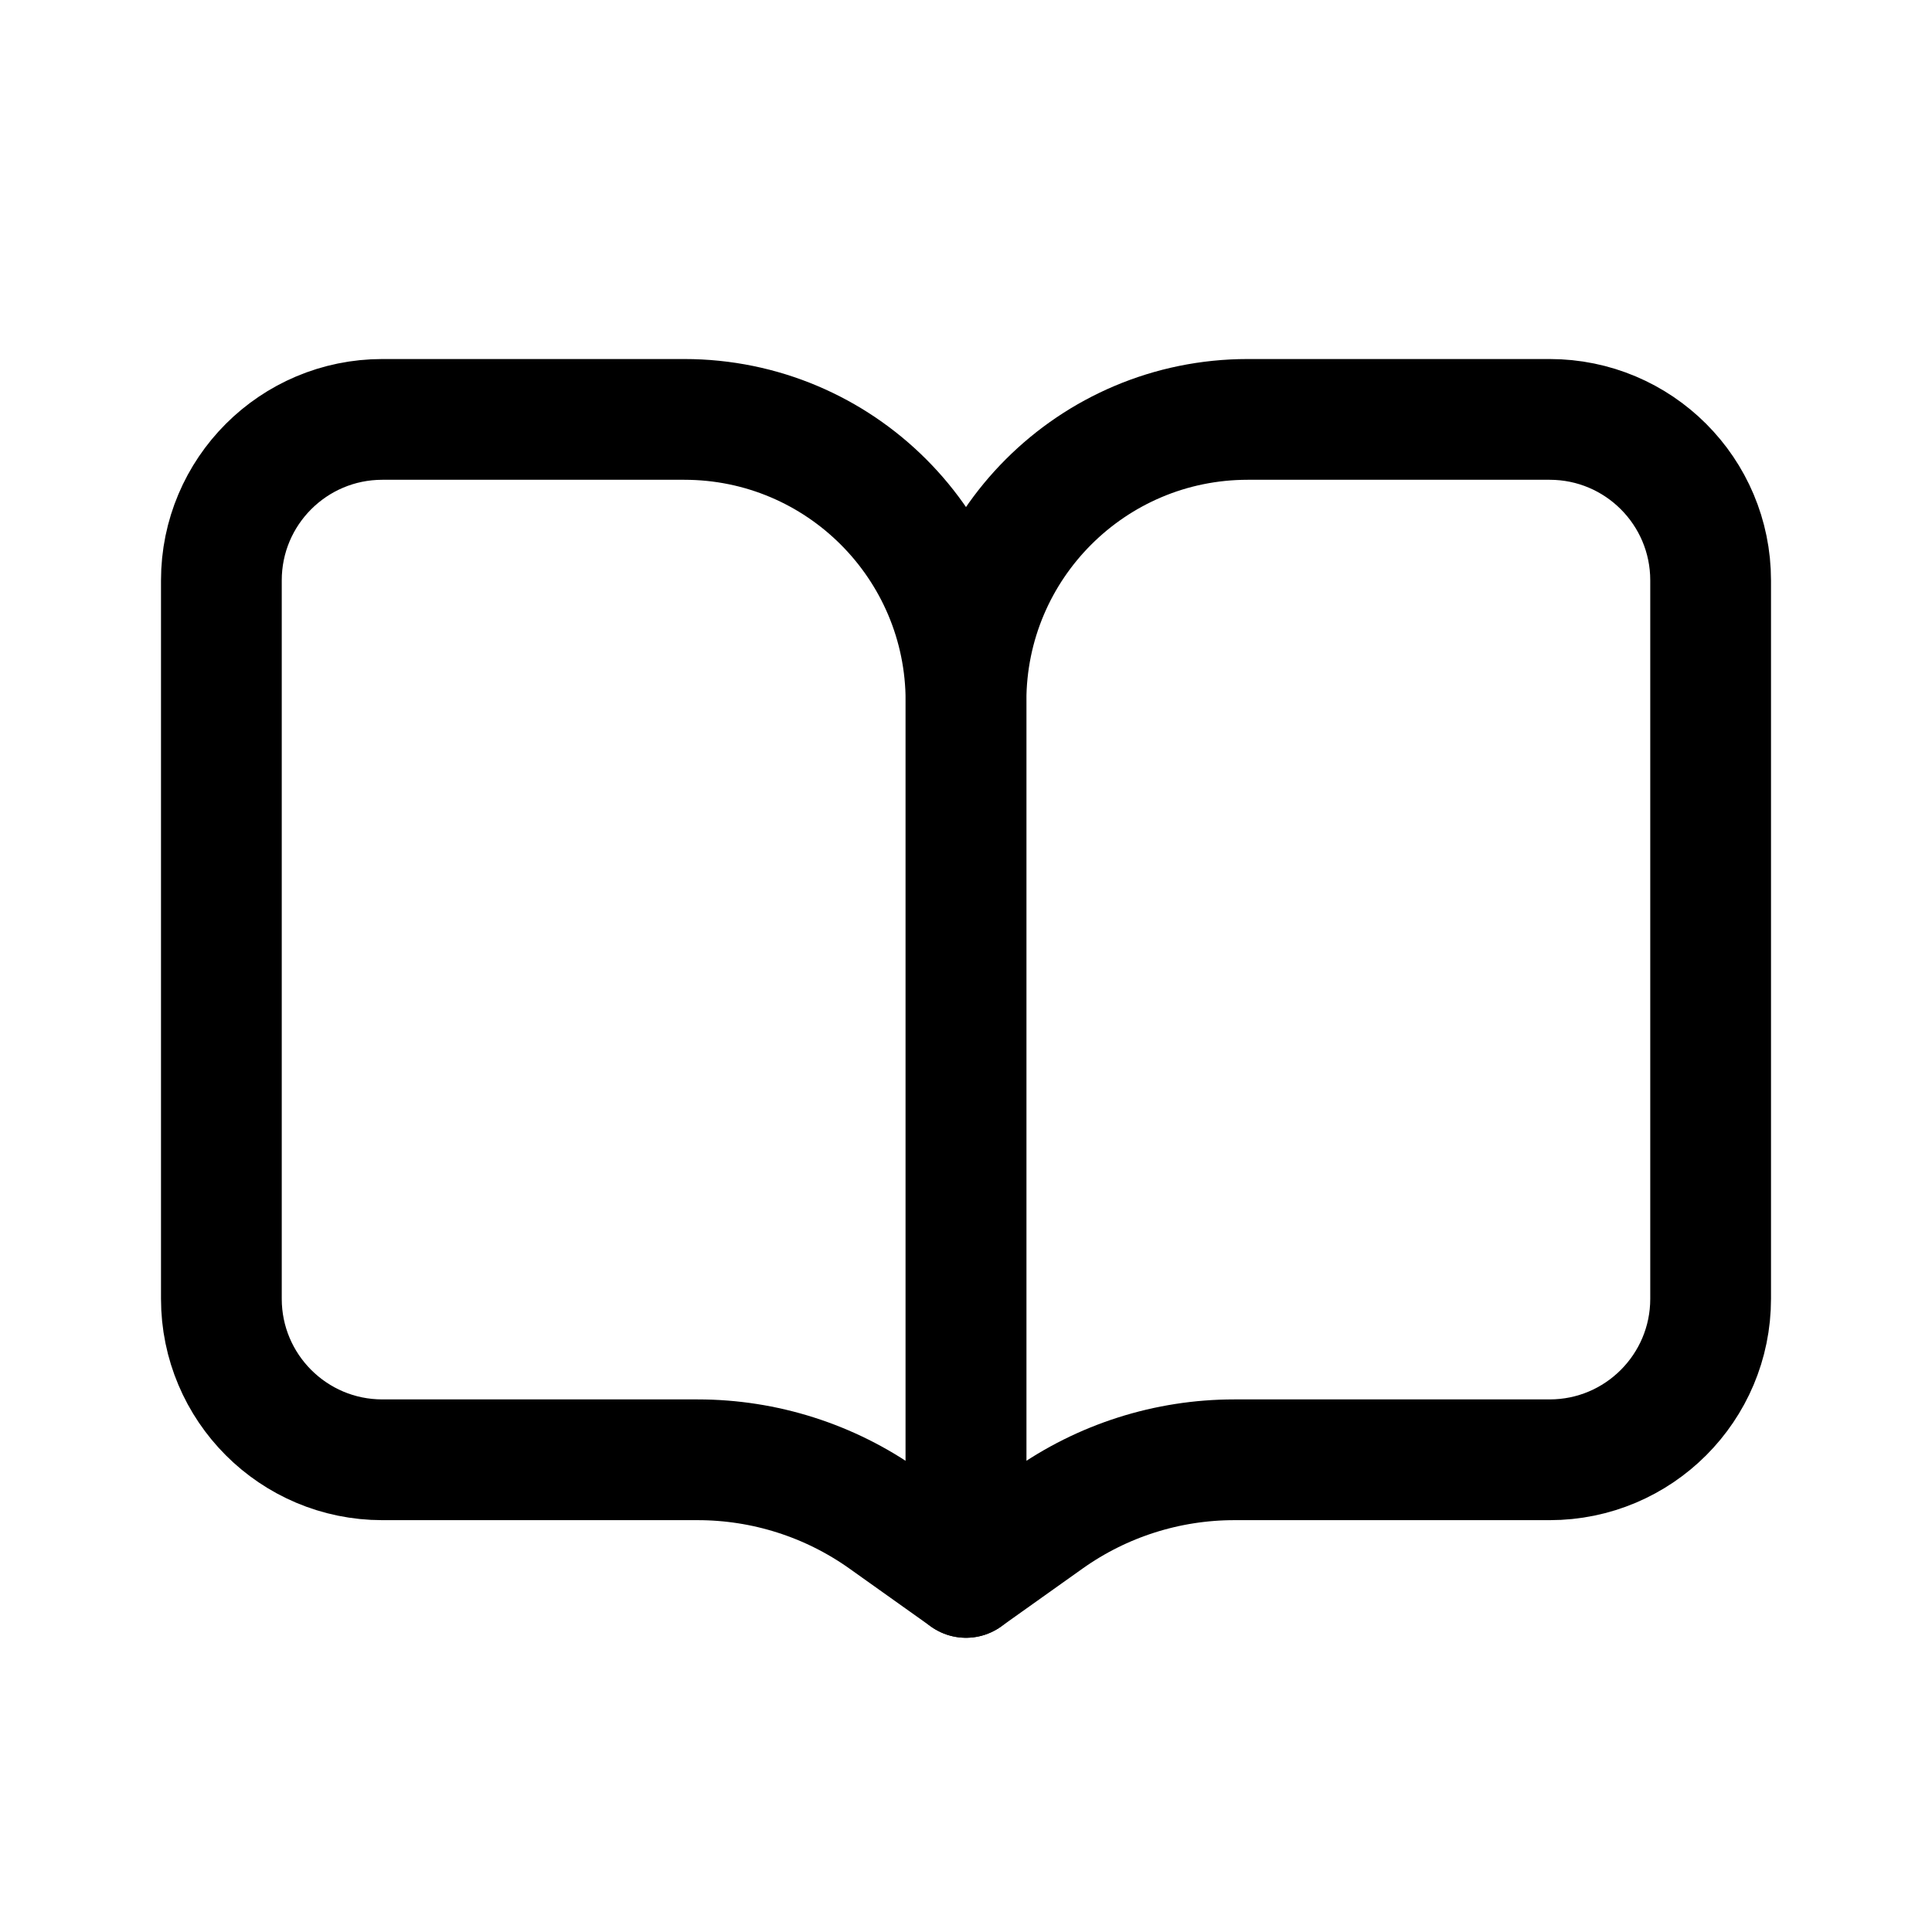
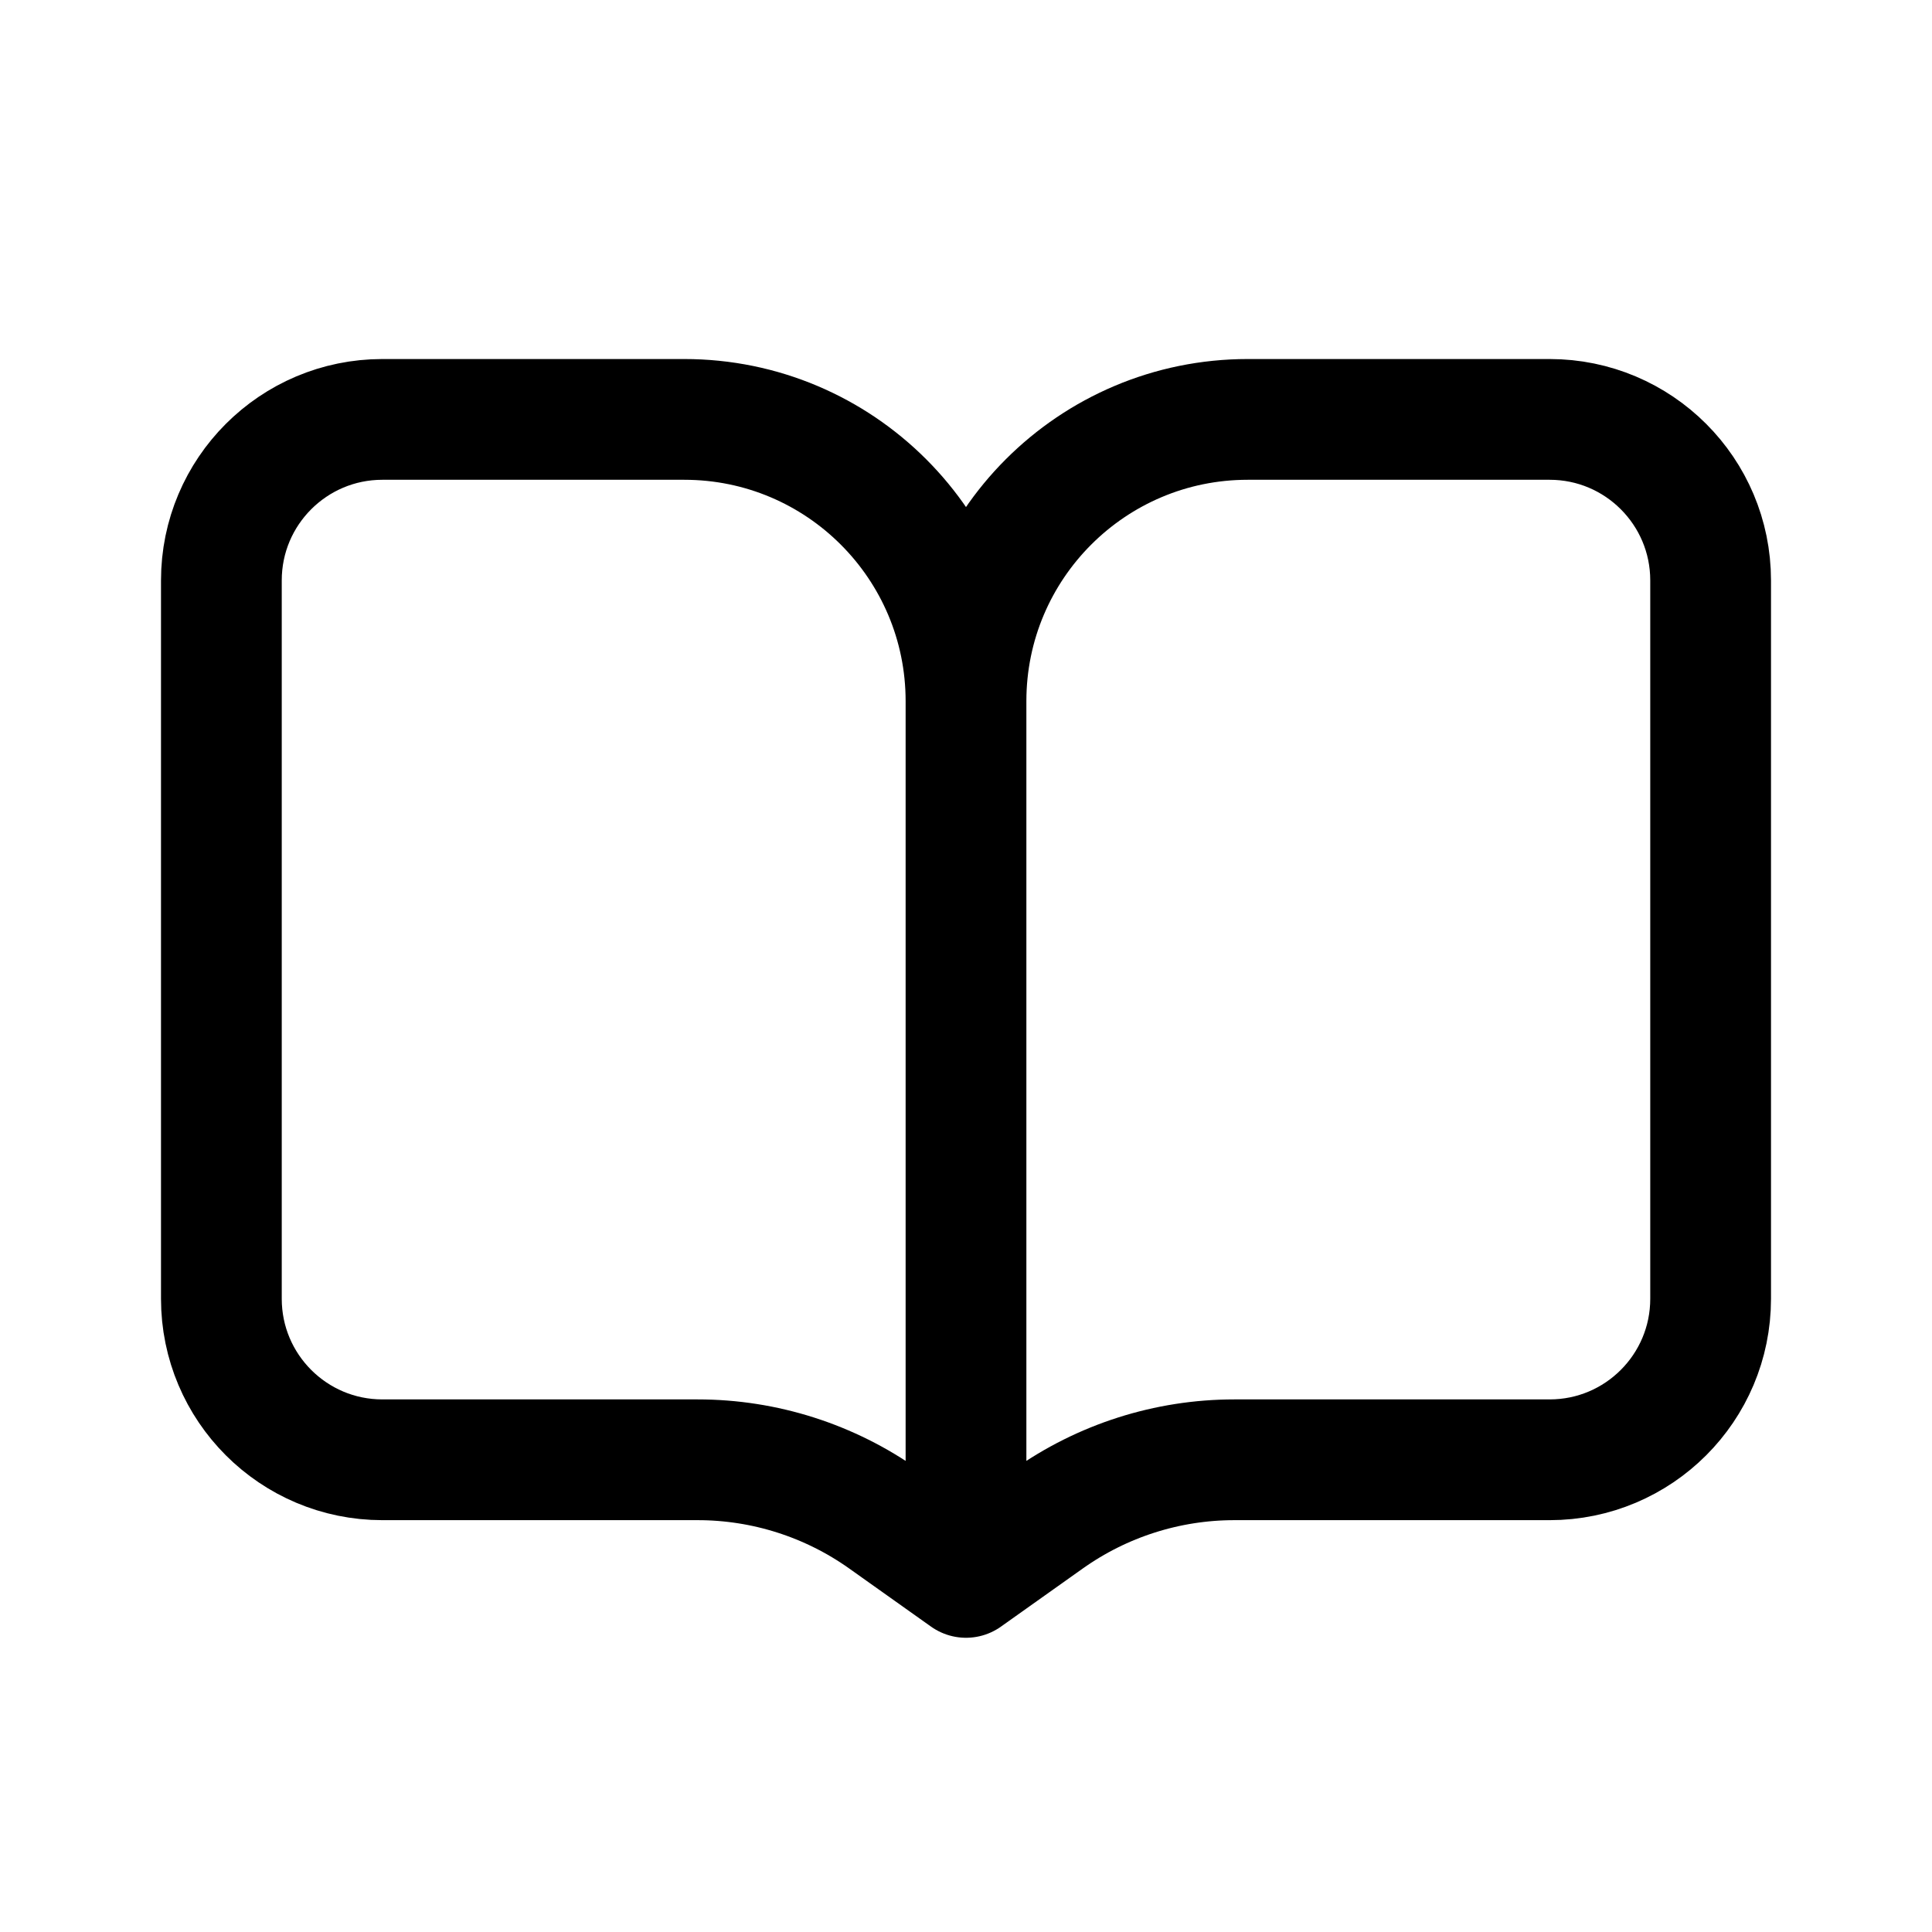
- <svg xmlns="http://www.w3.org/2000/svg" width="24" height="24" viewBox="0 0 24 24" fill="none">
-   <path d="M2.75 7.21C2.75 6.105 3.645 5.21 4.75 5.21H8.5C10.433 5.21 12 6.777 12 8.71V16.078V19.595L10.985 18.873C10.308 18.392 9.498 18.134 8.667 18.134H4.75C3.645 18.134 2.75 17.238 2.75 16.134V7.21Z" stroke="currentColor" stroke-width="1.5" stroke-linecap="round" stroke-linejoin="round" />
-   <path d="M21.25 7.21C21.25 6.105 20.355 5.21 19.25 5.21H15.5C13.567 5.21 12 6.777 12 8.71V16.078V19.595L13.015 18.873C13.692 18.392 14.502 18.134 15.332 18.134H19.25C20.355 18.134 21.25 17.238 21.25 16.134V7.21Z" stroke="currentColor" stroke-width="1.5" stroke-linecap="round" stroke-linejoin="round" />
+ <svg xmlns="http://www.w3.org/2000/svg" width="24" height="24" fill="none" viewBox="0 0 24 24">
+   <path stroke="currentColor" stroke-linecap="round" stroke-linejoin="round" stroke-width="1.5" d="M2.75 7.21a2 2 0 0 1 2-2H8.5a3.5 3.5 0 0 1 3.5 3.5v10.885l-1.015-.721a4 4 0 0 0-2.318-.74H4.75a2 2 0 0 1-2-2zm18.5 0a2 2 0 0 0-2-2H15.5a3.5 3.5 0 0 0-3.5 3.5v10.885l1.015-.721a4 4 0 0 1 2.317-.74h3.918a2 2 0 0 0 2-2z" />
</svg>
